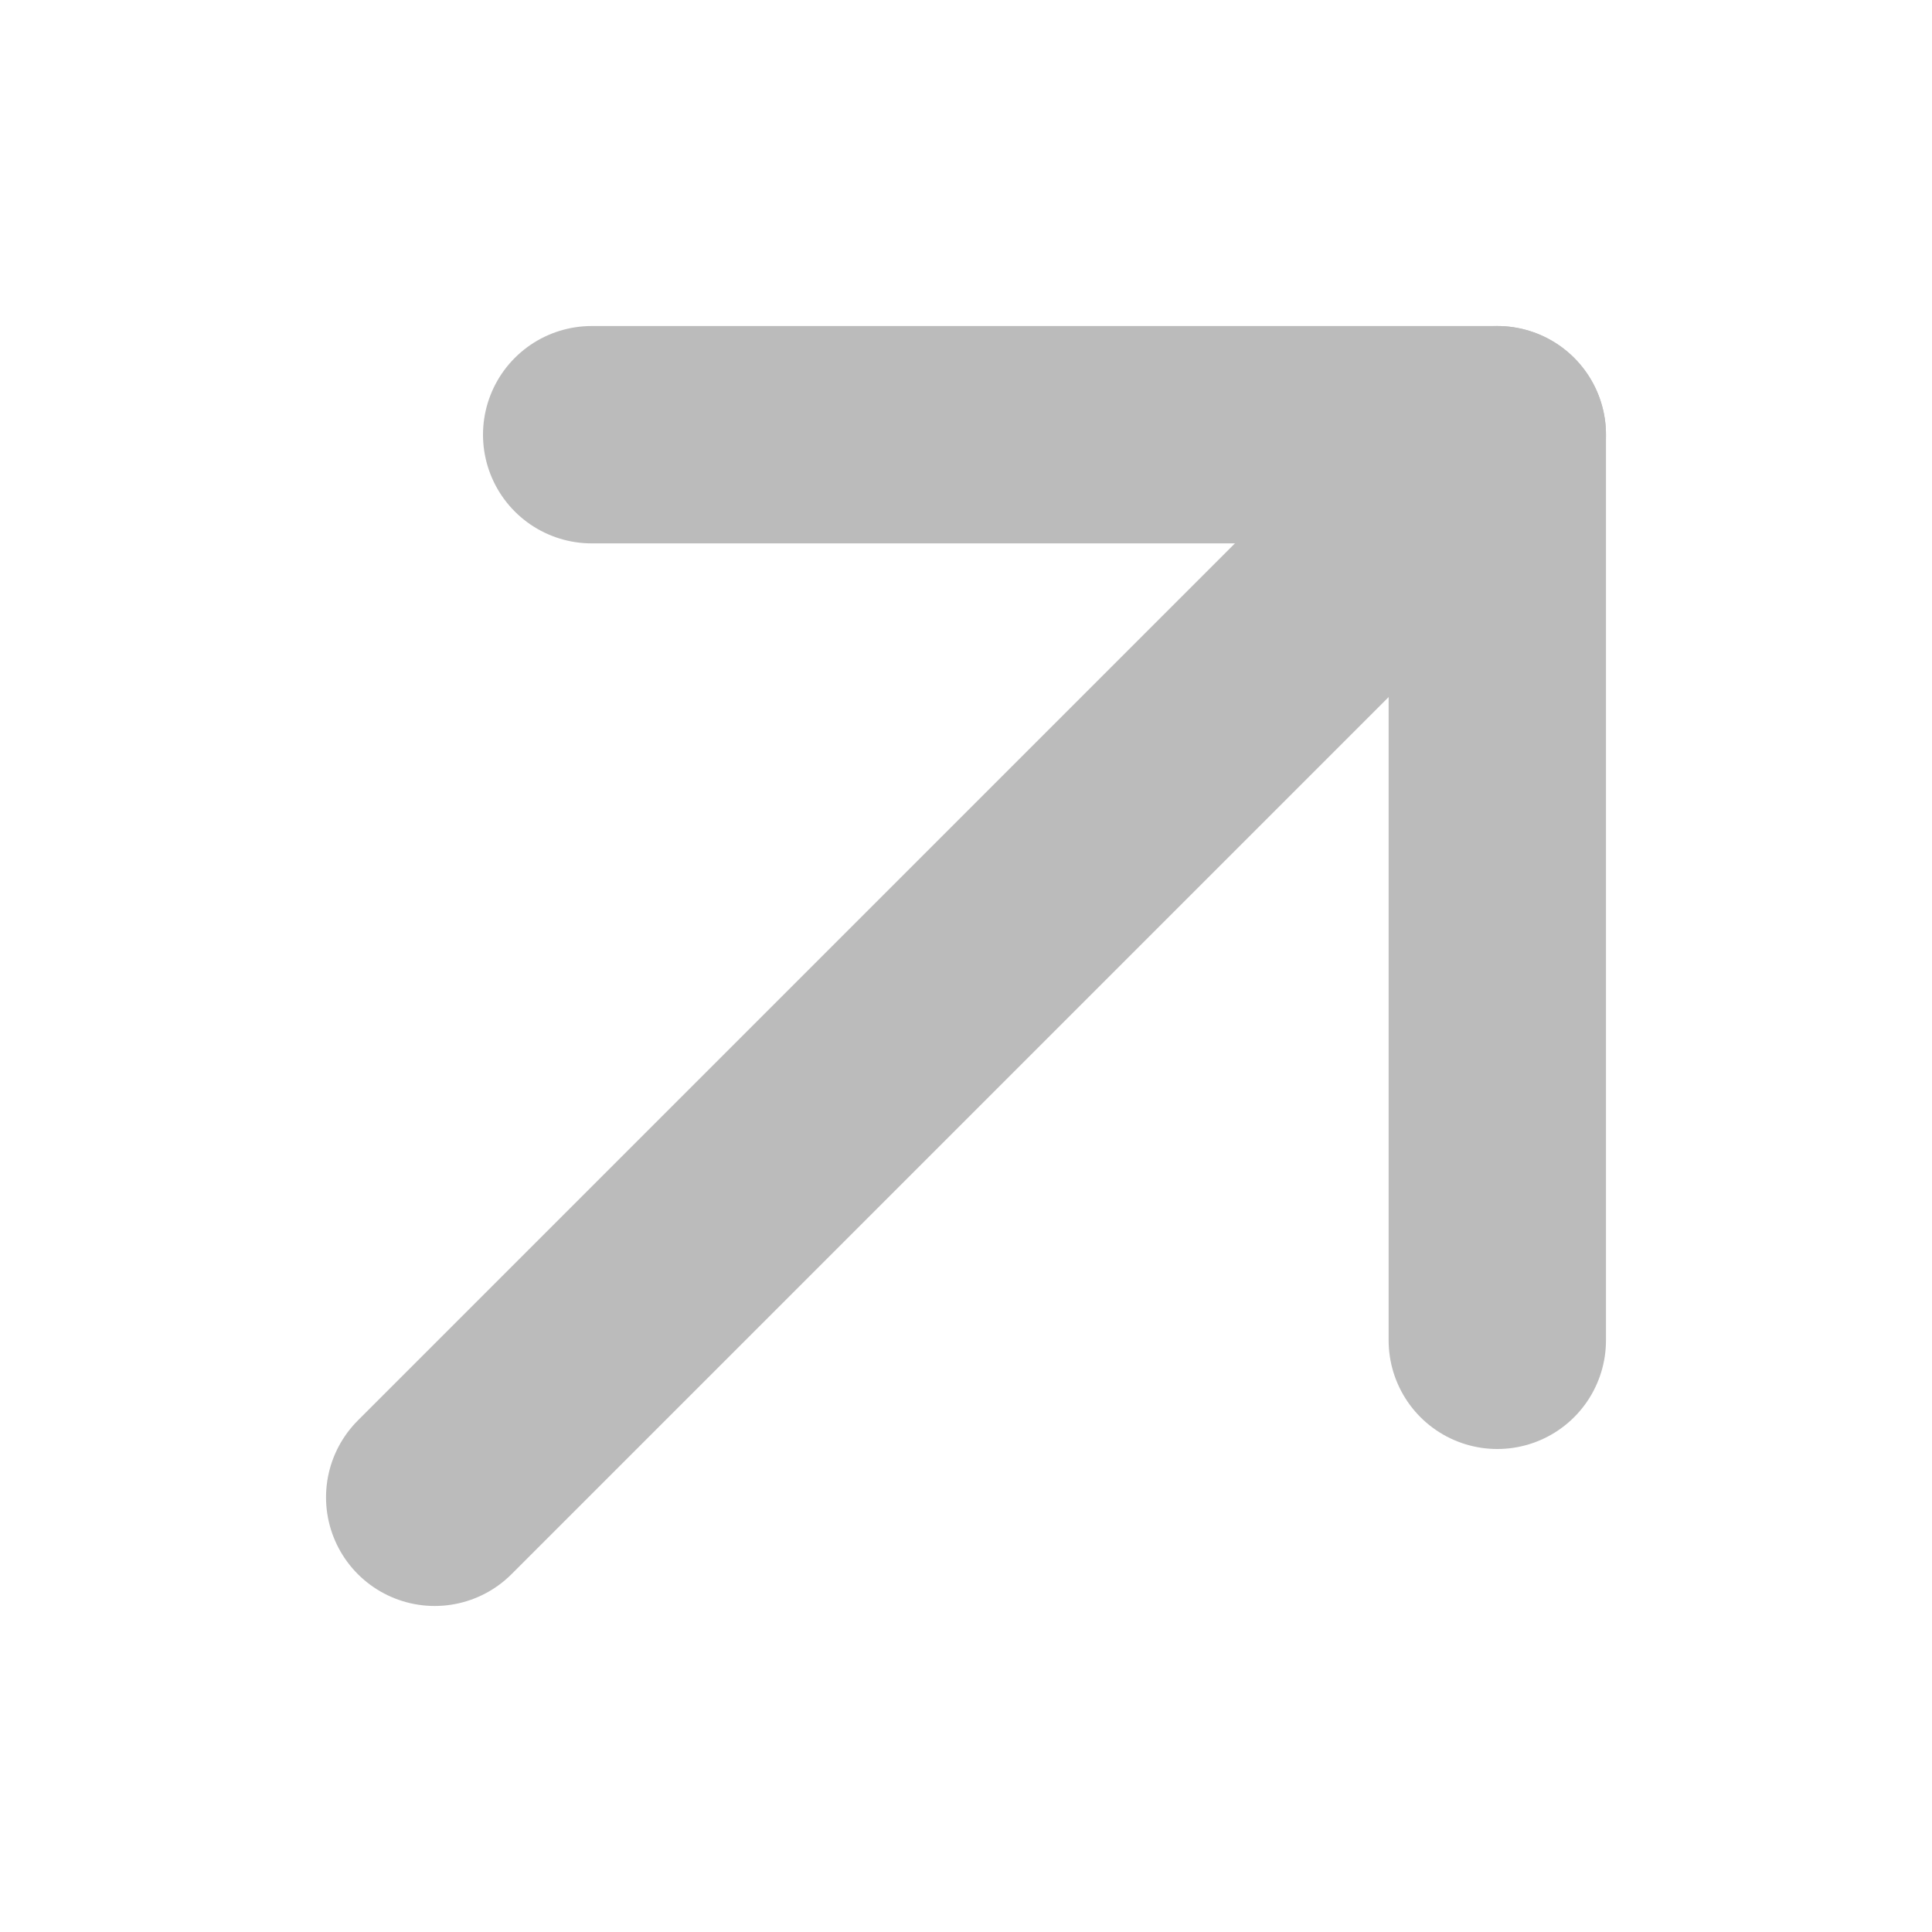
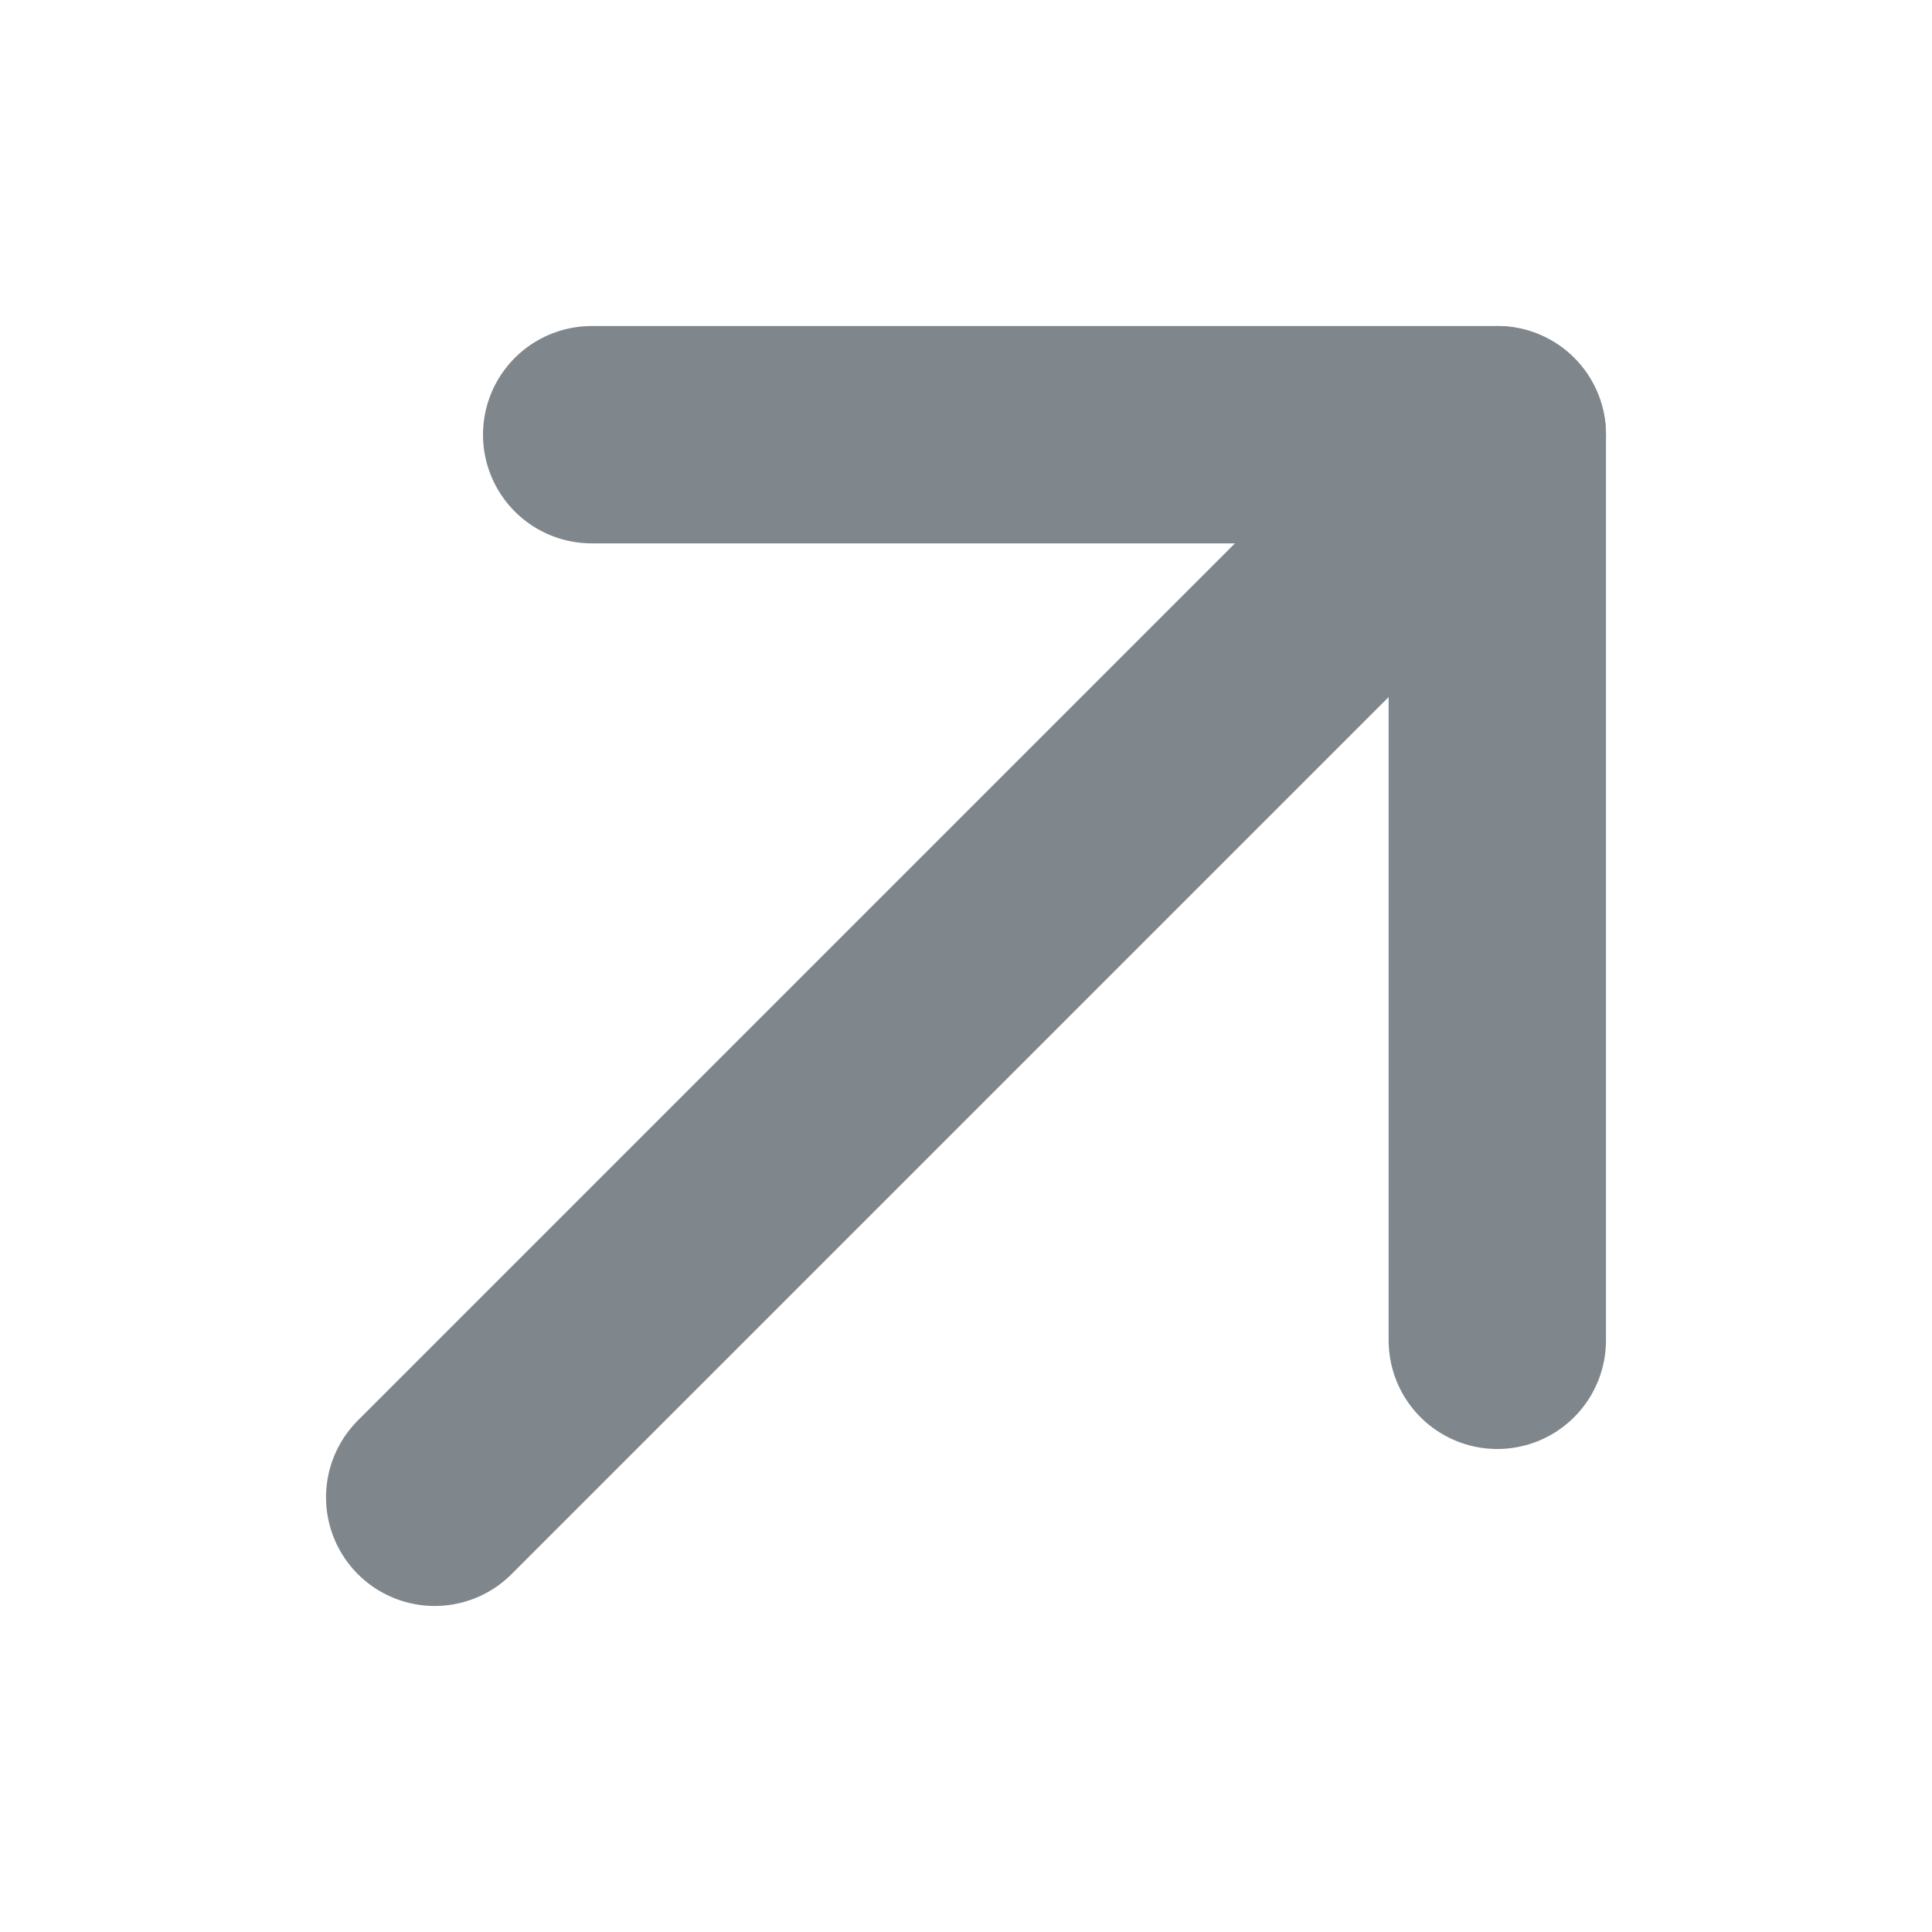
<svg xmlns="http://www.w3.org/2000/svg" version="1.1" id="Ebene_1" x="0px" y="0px" width="16px" height="16px" viewBox="0 0 16 16" style="enable-background:new 0 0 16 16;" xml:space="preserve">
  <style type="text/css">
- 	.st0{fill:none;stroke:#BBBBBB;stroke-width:1.8;stroke-linecap:round;stroke-linejoin:round;}
+ 	.st0{fill:none;stroke:#7f878d;stroke-width:1.8;stroke-linecap:round;stroke-linejoin:round;}
</style>
  <g>
    <polyline class="st0" points="4.9,3.6 12.4,3.6 12.4,11.1  " />
    <line class="st0" x1="12.4" y1="3.6" x2="3.6" y2="12.4" />
  </g>
</svg>
